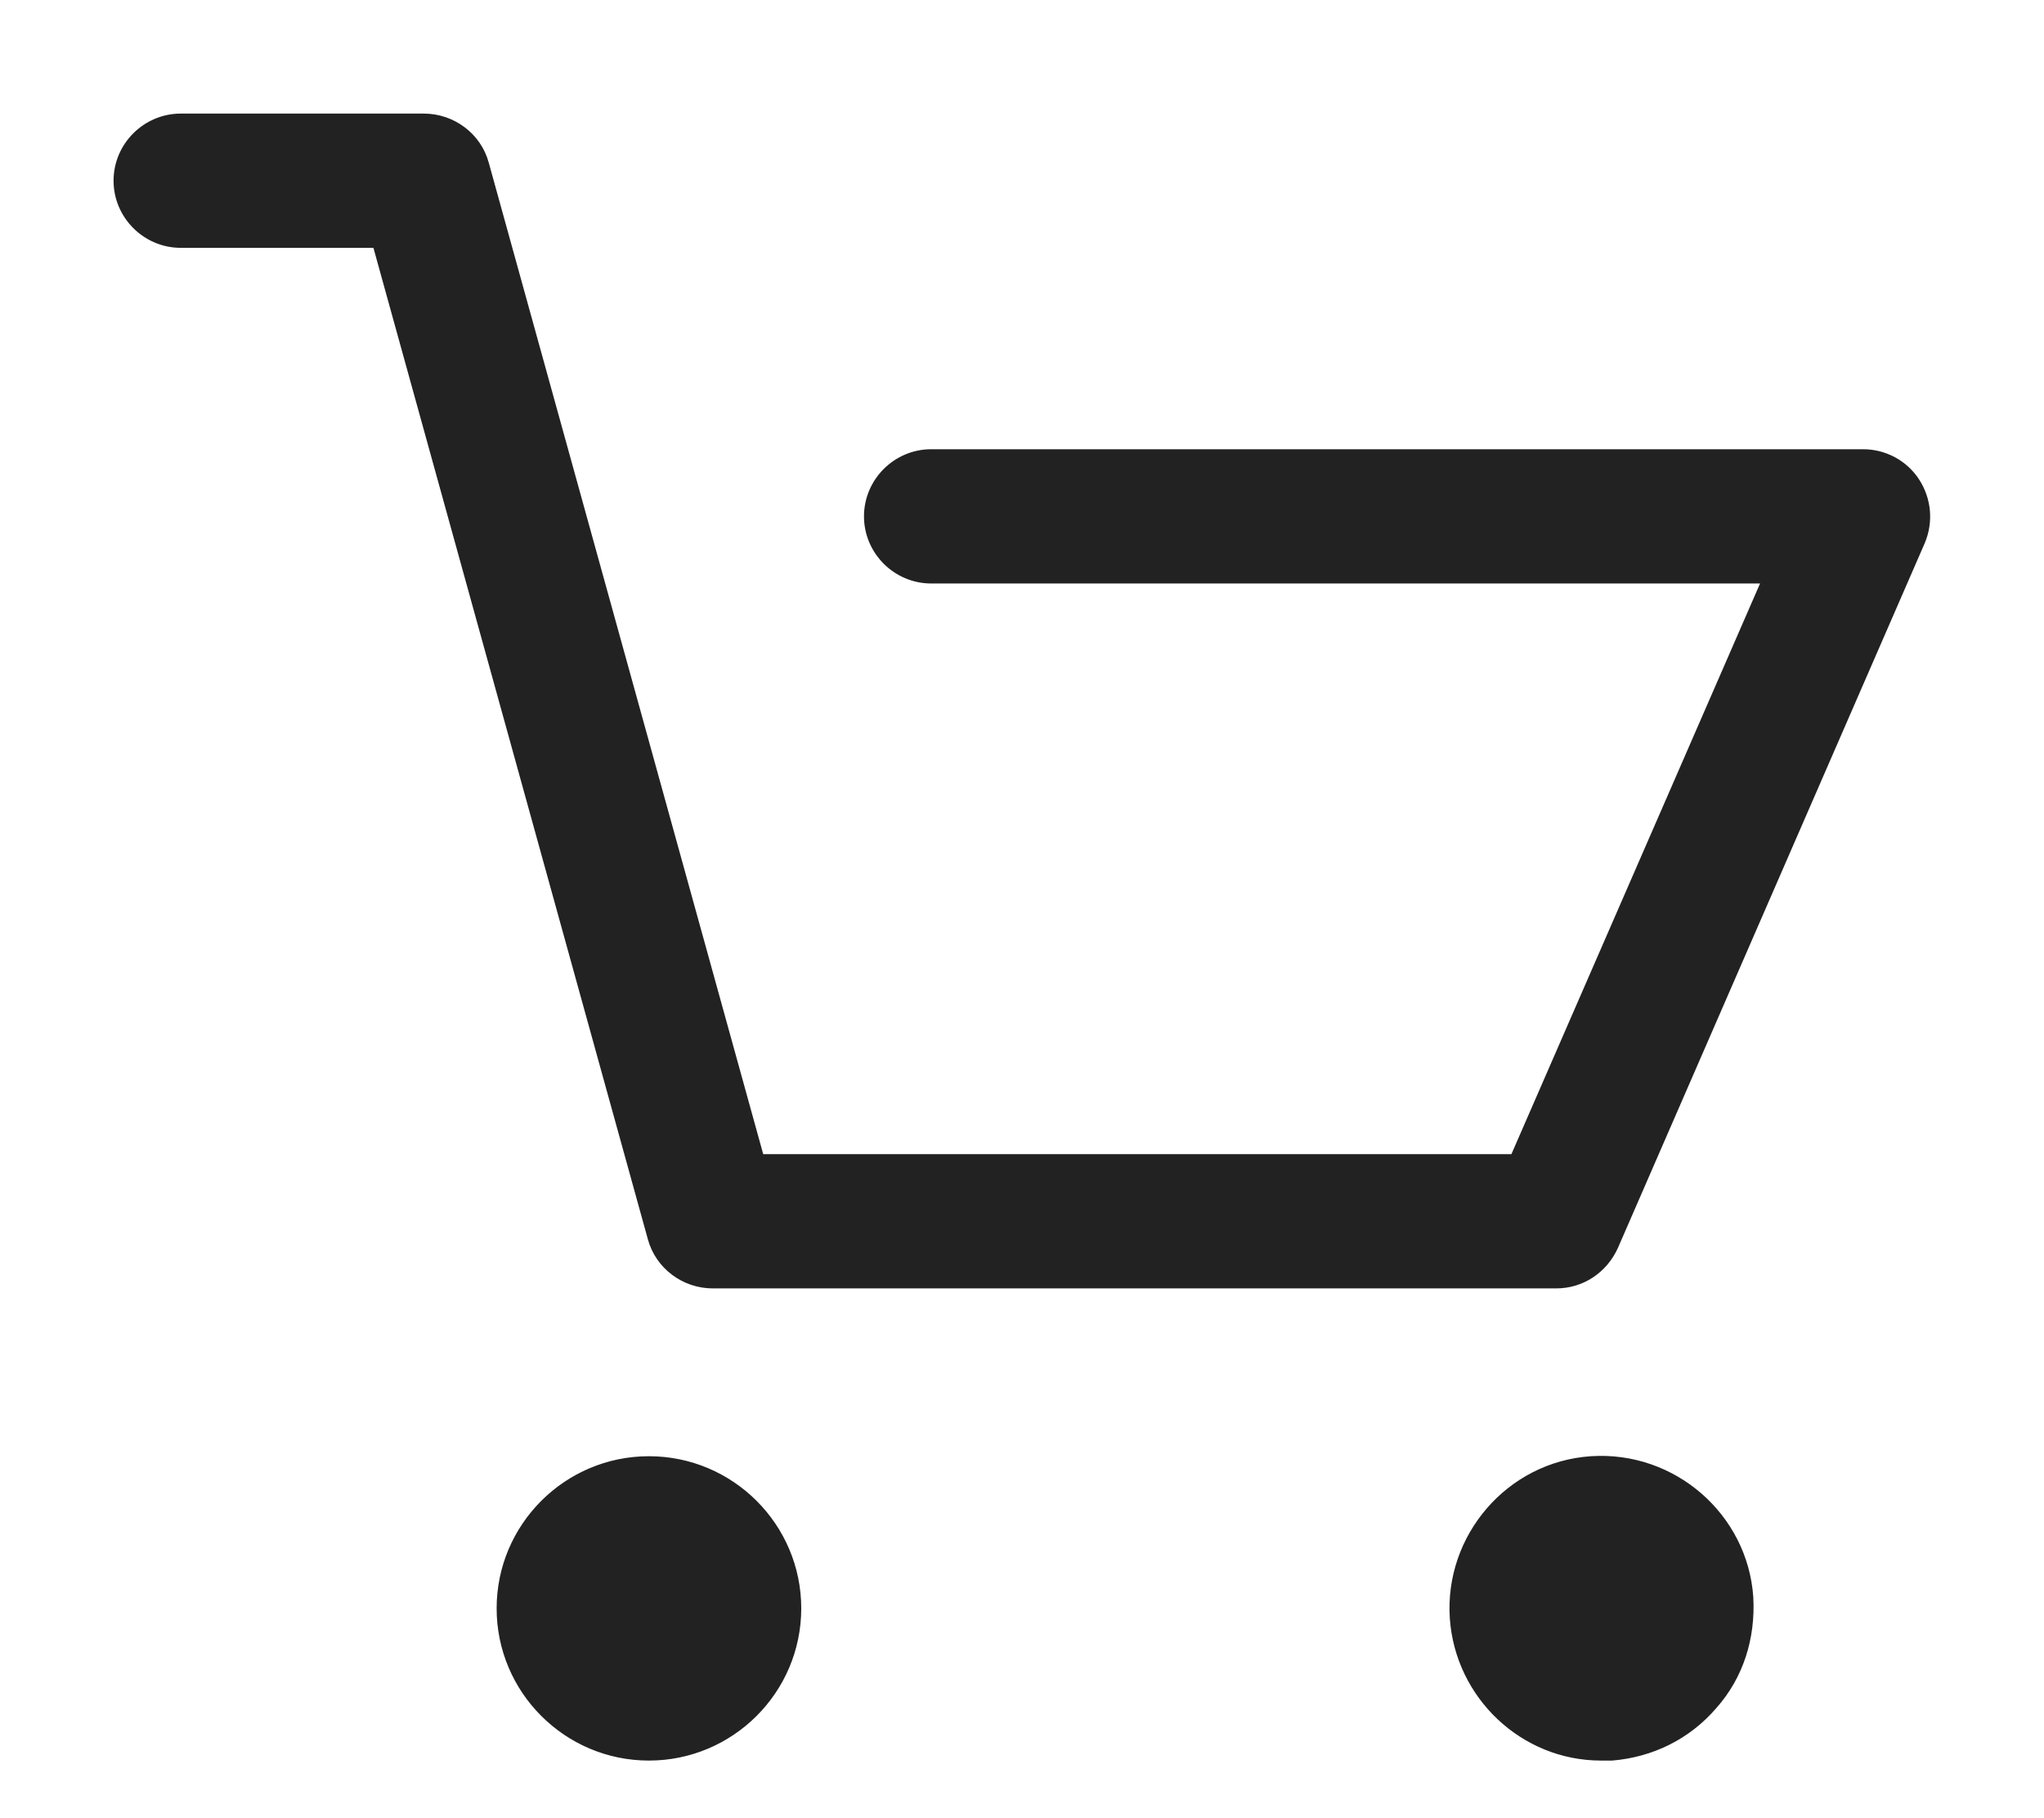
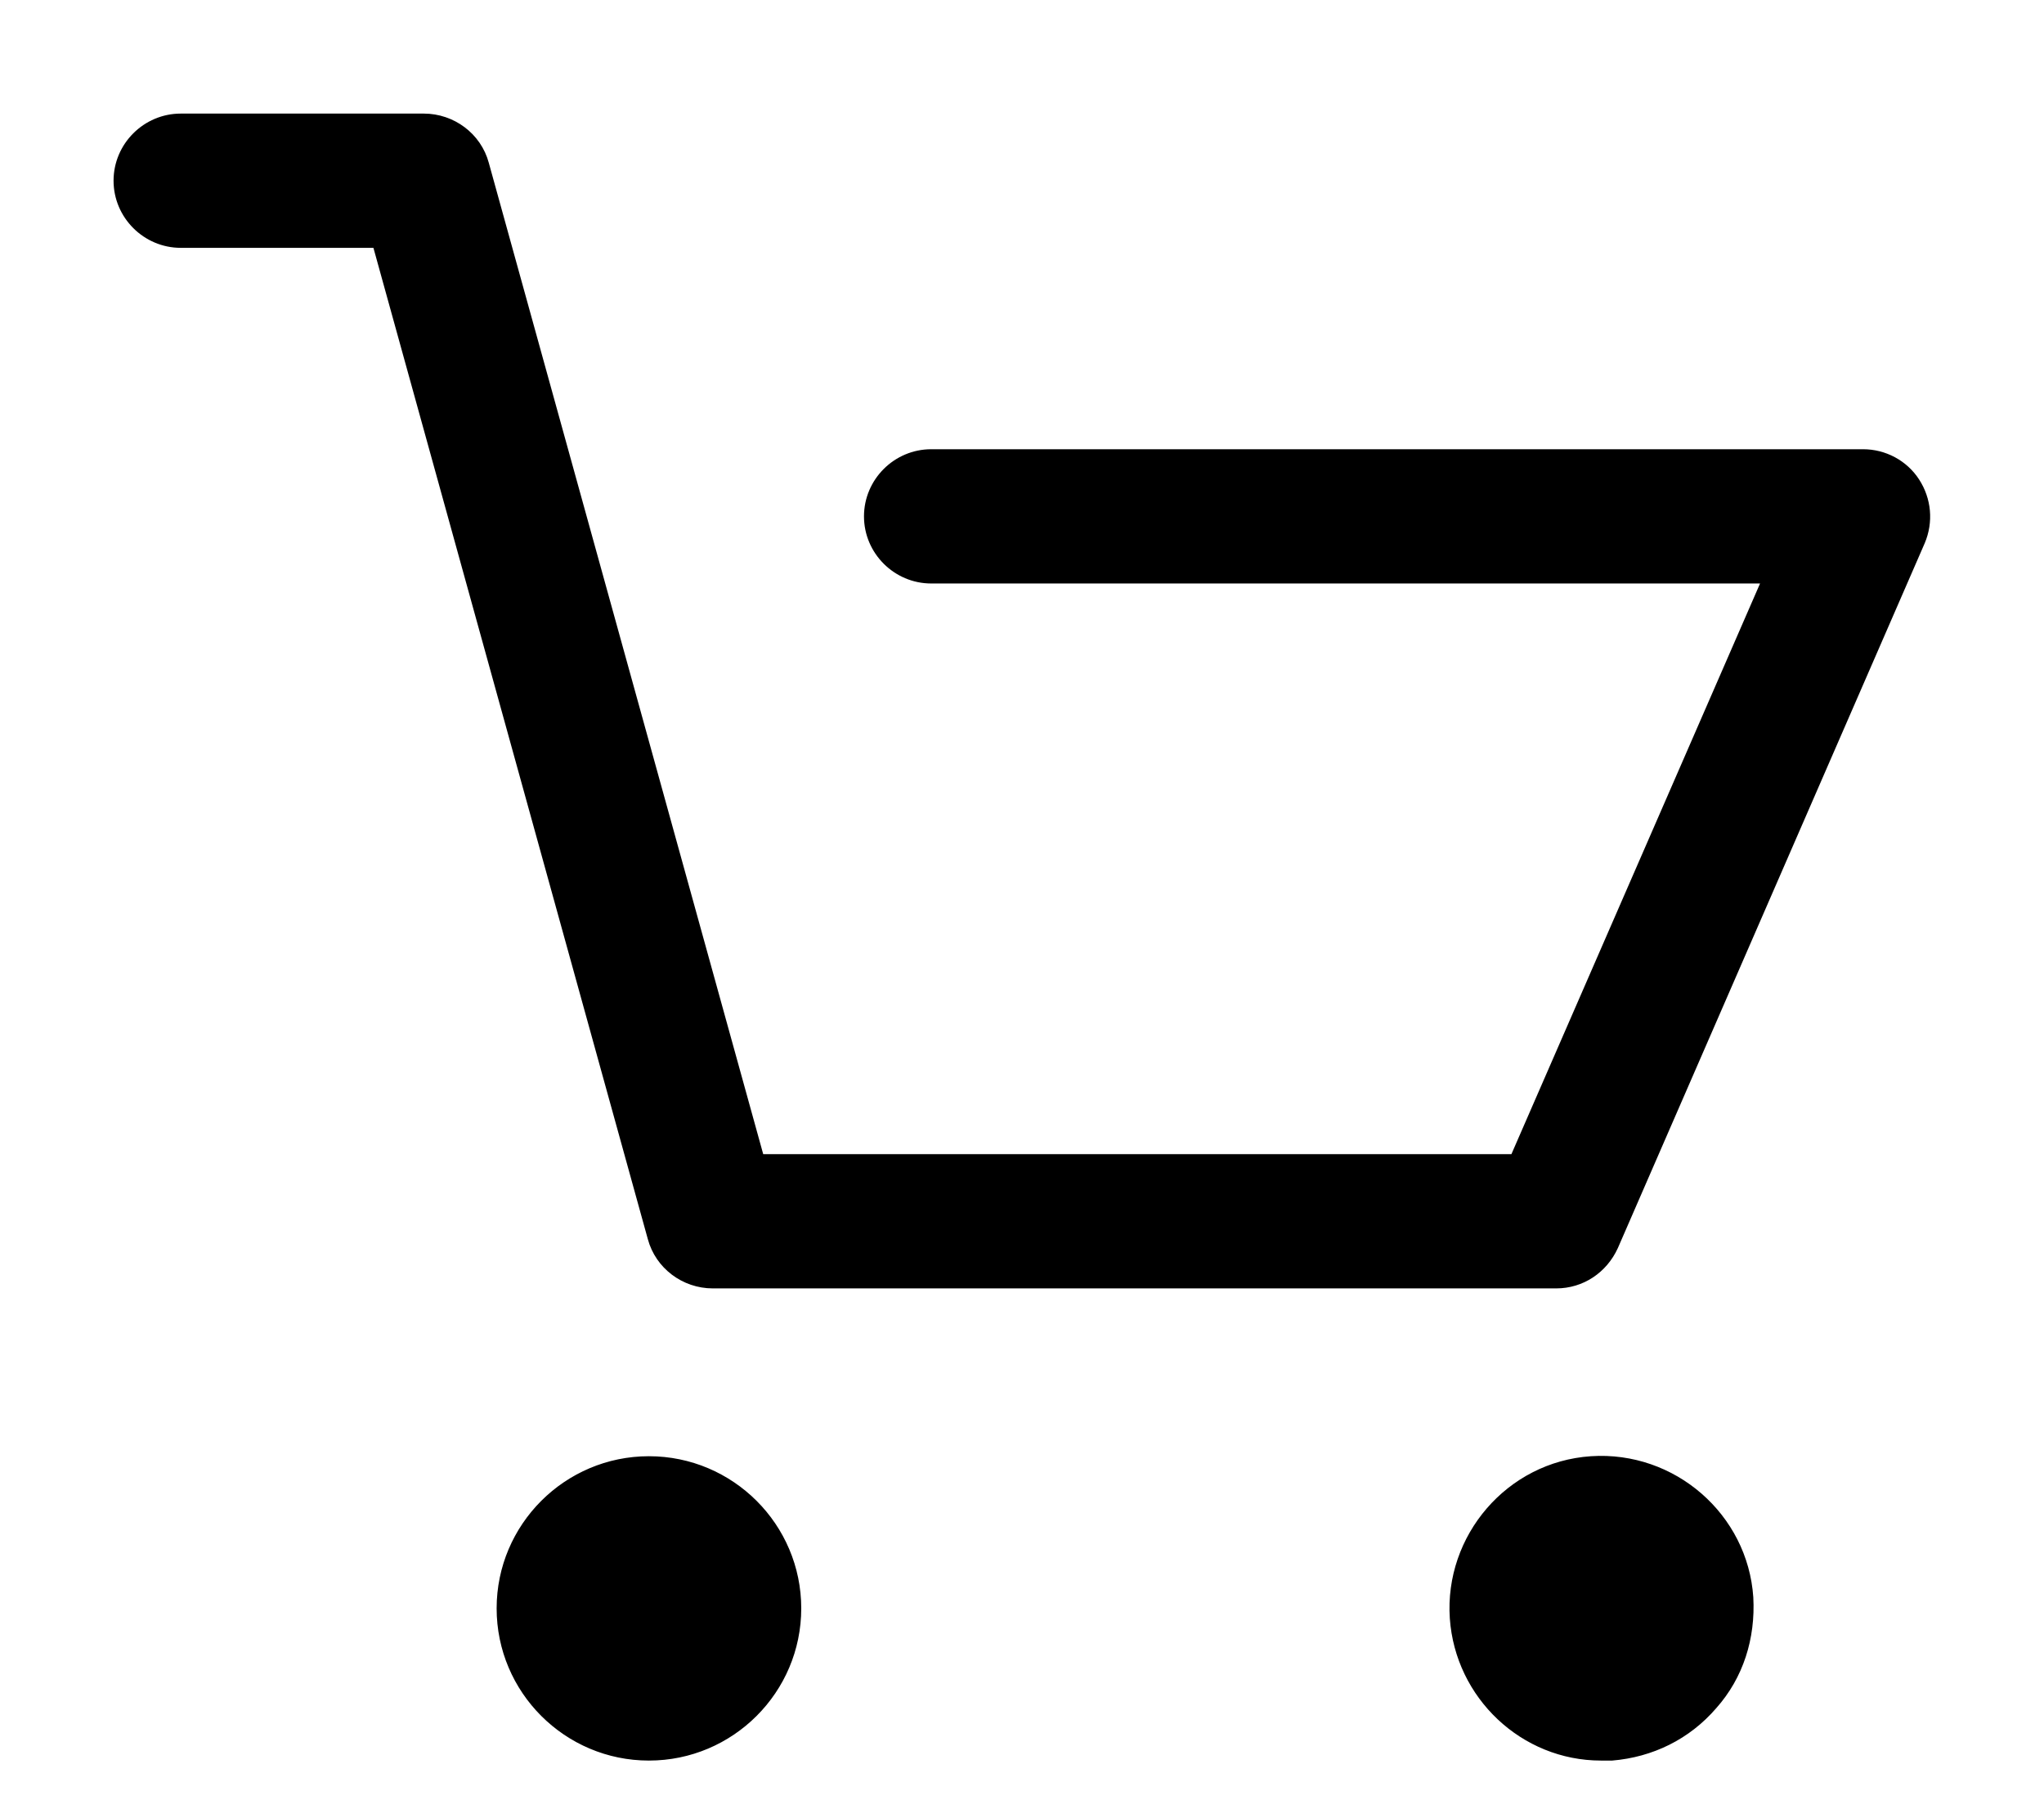
<svg xmlns="http://www.w3.org/2000/svg" width="36px" height="32px" viewBox="0 0 36 32">
-   <path fill-rule="evenodd" fill="#222222" d="M3.184,4.364 C3.184,4.364 6.577,4.364 6.577,4.364 C6.577,4.364 11.41,21.819 11.41,21.819 C11.548,22.331 12.021,22.686 12.554,22.686 C12.554,22.686 27.409,22.686 27.409,22.686 C27.882,22.686 28.296,22.41 28.494,21.977 C28.494,21.977 33.899,9.565 33.899,9.565 C34.057,9.191 34.017,8.777 33.8,8.442 C33.583,8.107 33.208,7.91 32.814,7.91 C32.814,7.91 16.401,7.91 16.401,7.91 C15.75,7.91 15.217,8.442 15.217,9.092 C15.217,9.742 15.75,10.274 16.401,10.274 C16.401,10.274 30.999,10.274 30.999,10.274 C30.999,10.274 26.62,20.322 26.62,20.322 C26.62,20.322 13.442,20.322 13.442,20.322 C13.442,20.322 8.609,2.867 8.609,2.867 C8.471,2.354 7.997,2 7.464,2 C7.464,2 3.184,2 3.184,2 C2.533,2 2.0,2.532 2.0,3.182 C2.0,3.832 2.533,4.364 3.184,4.364 ZM11.429,31 C12.909,31 14.112,29.798 14.112,28.32 C14.112,26.843 12.909,25.641 11.429,25.641 C9.95,25.641 8.747,26.843 8.747,28.32 C8.747,29.798 9.95,31 11.429,31 ZM28.198,31 C28.257,31 28.336,31 28.395,31 C29.105,30.941 29.756,30.626 30.23,30.074 C30.703,29.542 30.92,28.852 30.88,28.124 C30.782,26.666 29.5,25.543 28.02,25.641 C26.541,25.74 25.436,27.04 25.535,28.498 C25.633,29.897 26.797,31 28.198,31 Z" />
+   <path fill-rule="evenodd" d="M3.184,4.364 C3.184,4.364 6.577,4.364 6.577,4.364 C6.577,4.364 11.41,21.819 11.41,21.819 C11.548,22.331 12.021,22.686 12.554,22.686 C12.554,22.686 27.409,22.686 27.409,22.686 C27.882,22.686 28.296,22.41 28.494,21.977 C28.494,21.977 33.899,9.565 33.899,9.565 C34.057,9.191 34.017,8.777 33.8,8.442 C33.583,8.107 33.208,7.91 32.814,7.91 C32.814,7.91 16.401,7.91 16.401,7.91 C15.75,7.91 15.217,8.442 15.217,9.092 C15.217,9.742 15.75,10.274 16.401,10.274 C16.401,10.274 30.999,10.274 30.999,10.274 C30.999,10.274 26.62,20.322 26.62,20.322 C26.62,20.322 13.442,20.322 13.442,20.322 C13.442,20.322 8.609,2.867 8.609,2.867 C8.471,2.354 7.997,2 7.464,2 C7.464,2 3.184,2 3.184,2 C2.533,2 2.0,2.532 2.0,3.182 C2.0,3.832 2.533,4.364 3.184,4.364 ZM11.429,31 C12.909,31 14.112,29.798 14.112,28.32 C14.112,26.843 12.909,25.641 11.429,25.641 C9.95,25.641 8.747,26.843 8.747,28.32 C8.747,29.798 9.95,31 11.429,31 ZM28.198,31 C28.257,31 28.336,31 28.395,31 C29.105,30.941 29.756,30.626 30.23,30.074 C30.703,29.542 30.92,28.852 30.88,28.124 C30.782,26.666 29.5,25.543 28.02,25.641 C26.541,25.74 25.436,27.04 25.535,28.498 C25.633,29.897 26.797,31 28.198,31 Z" />
</svg>
